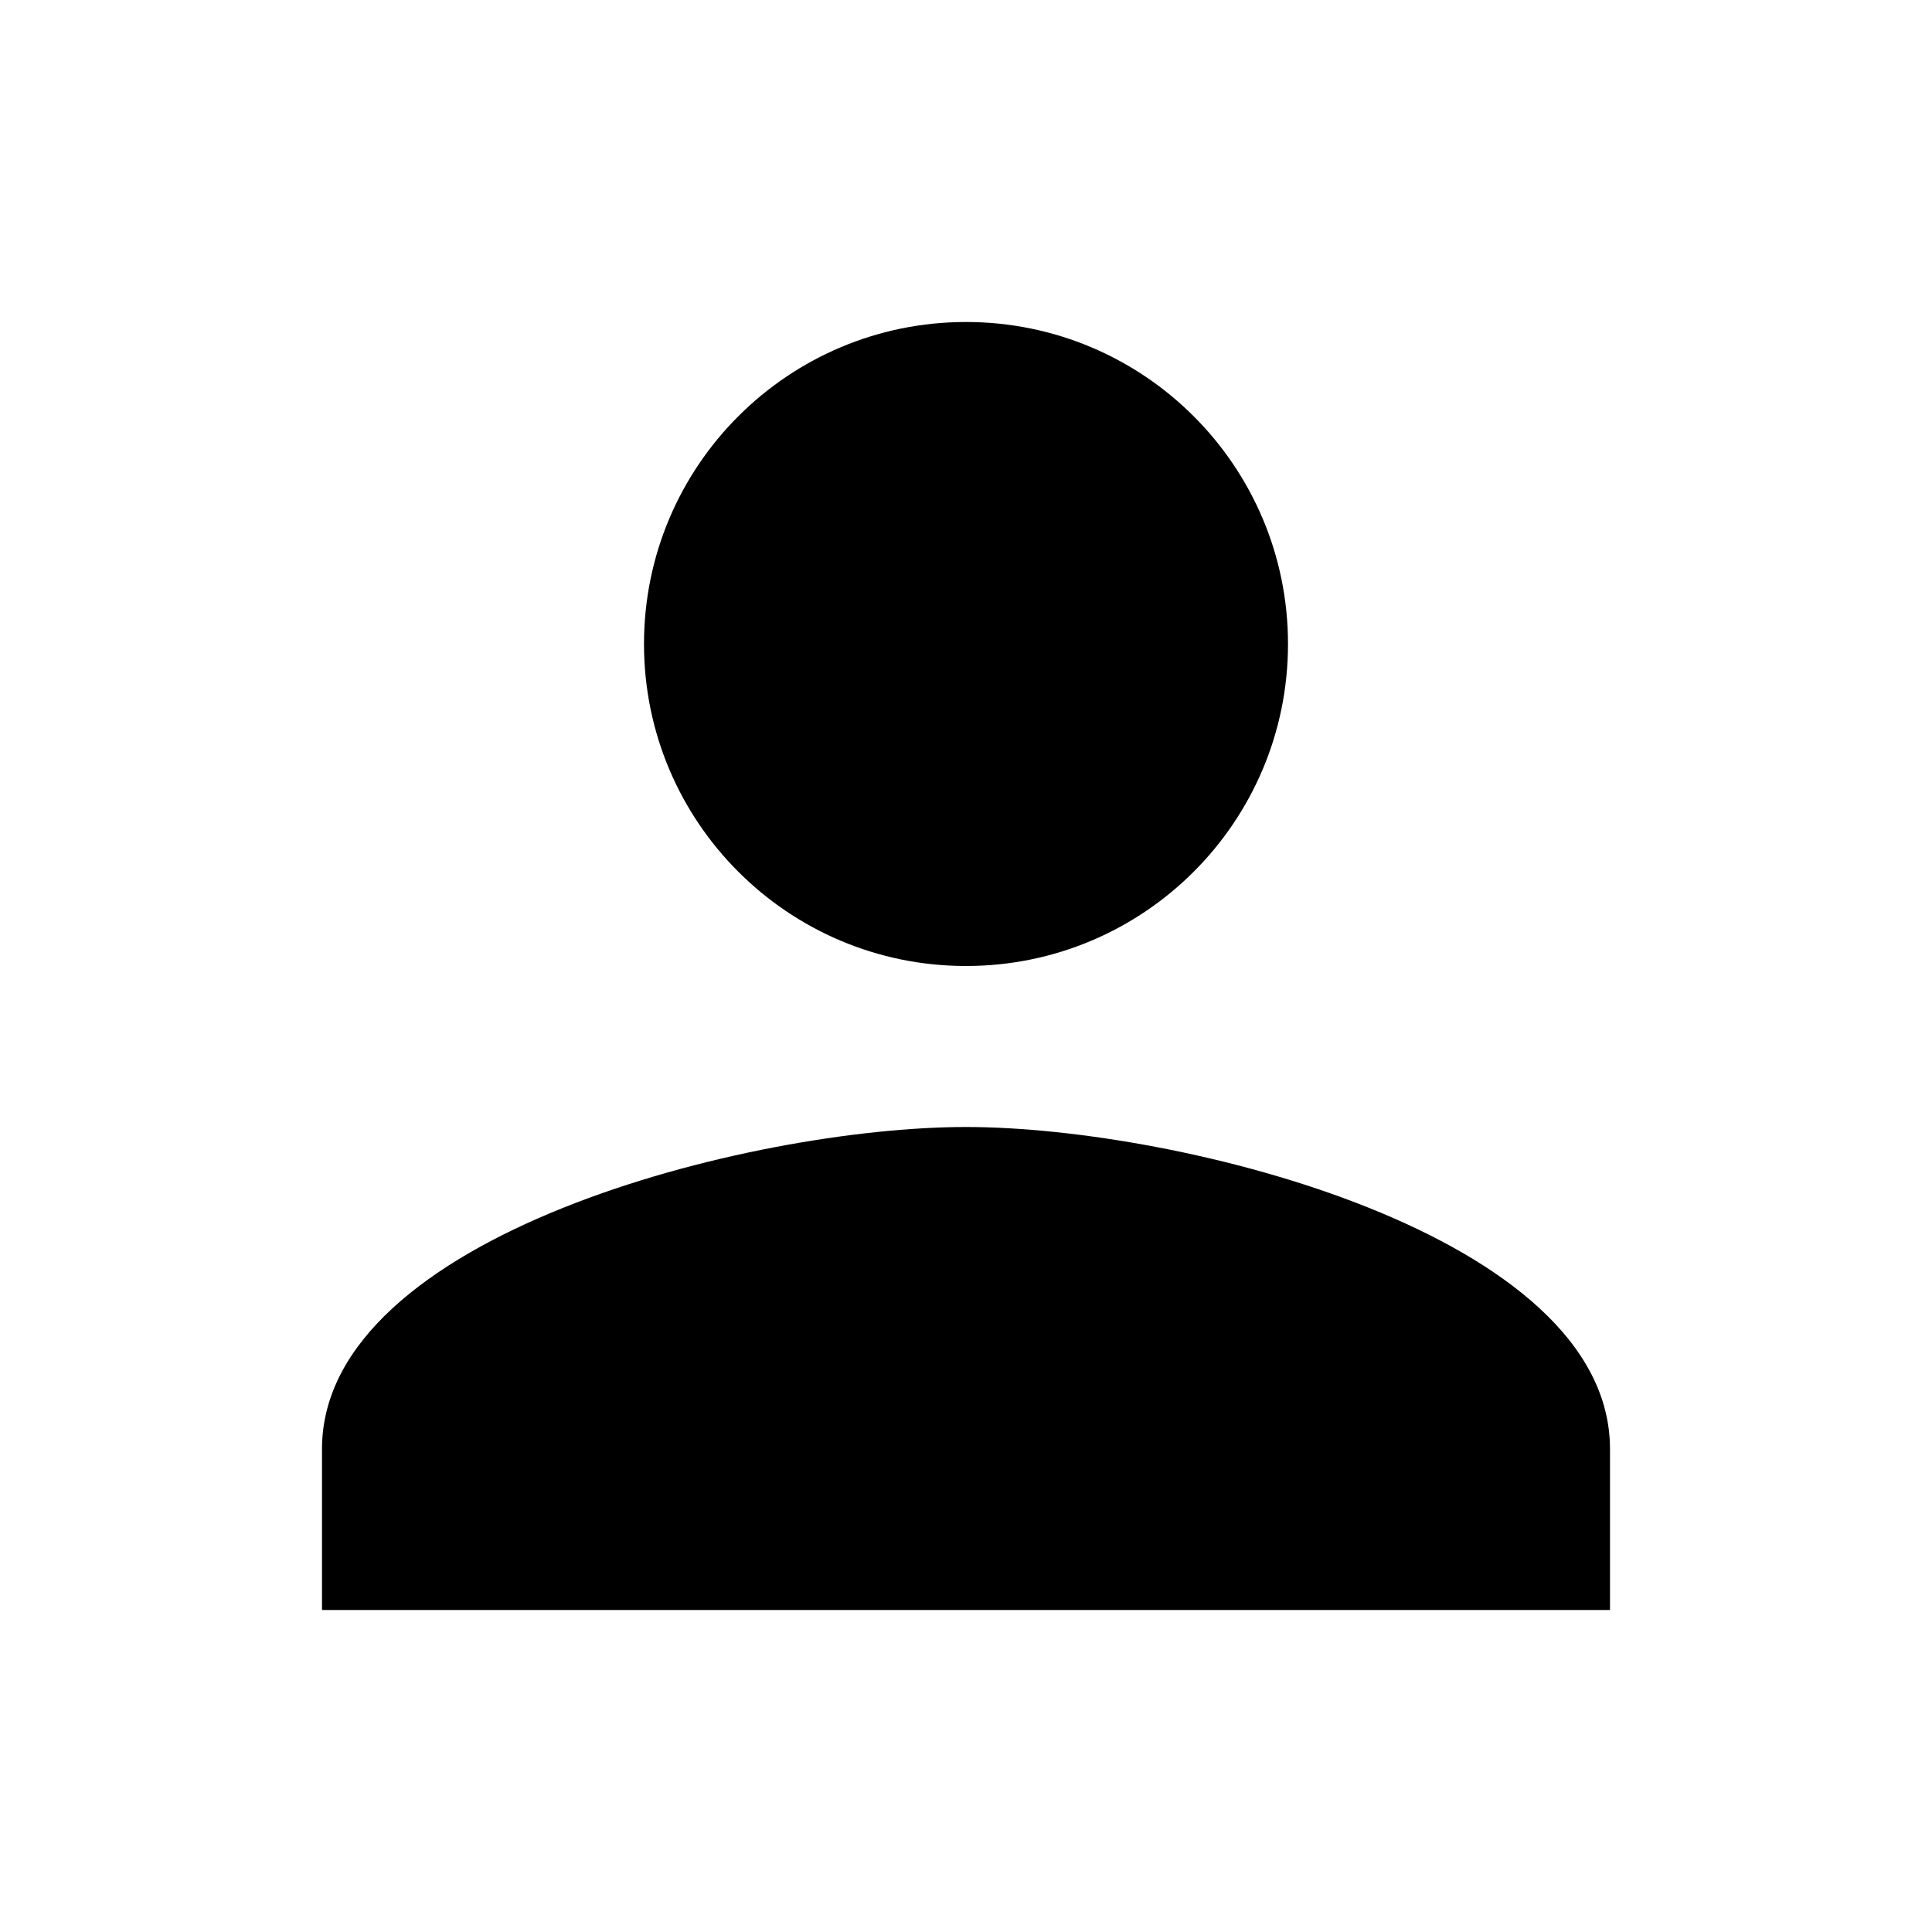
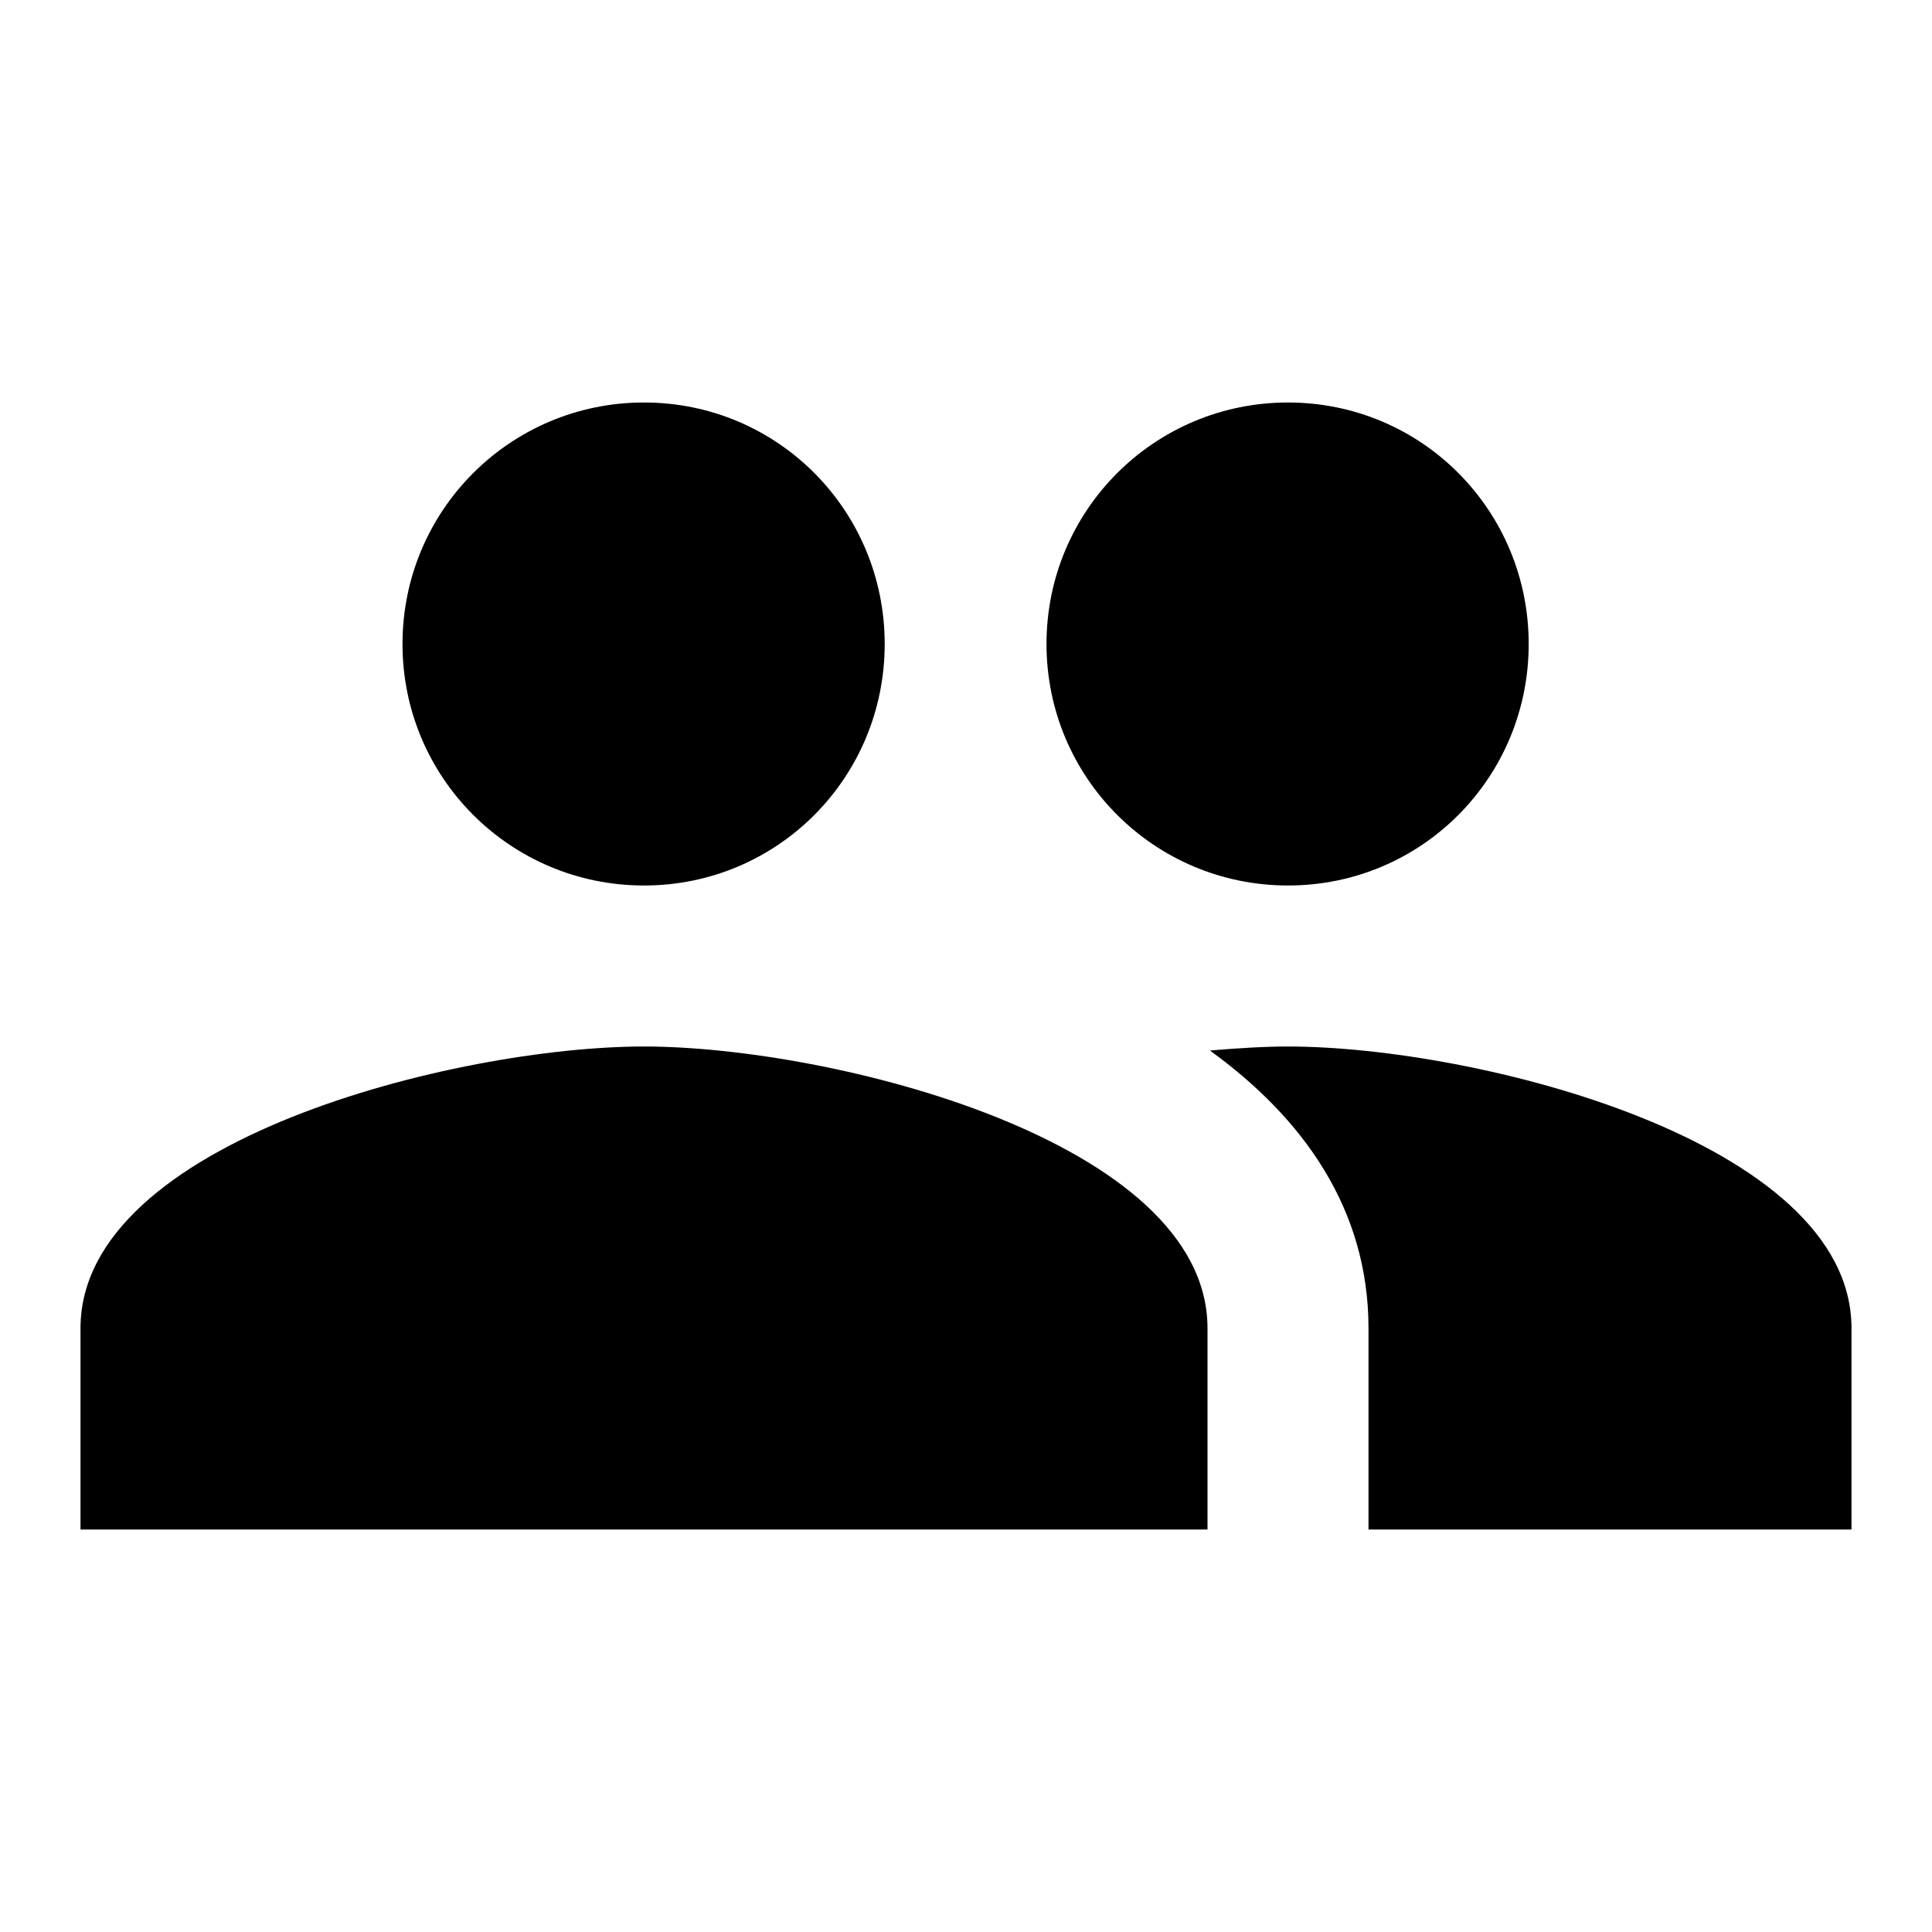
<svg xmlns="http://www.w3.org/2000/svg" width="24" height="24" viewBox="0 0 24 24">
-   <path d="M12 12c2.21 0 4-1.79 4-4s-1.79-4-4-4-4 1.79-4 4 1.79 4 4 4zm0 2c-2.67 0-8 1.34-8 4v2h16v-2c0-2.66-5.33-4-8-4z" />
  <path d="M0 0h24v24H0z" fill="none" />
+   <path d="M16 11c1.66 0 2.99-1.34 2.99-3S17.66 5 16 5c-1.66 0-3 1.34-3 3s1.34 3 3 3zm-8 0c1.66 0 2.99-1.34 2.99-3S9.66 5 8 5C6.34 5 5 6.34 5 8s1.34 3 3 3zm0 2c-2.33 0-7 1.17-7 3.5V19h14v-2.5c0-2.33-4.67-3.5-7-3.5zm8 0c-.29 0-.62.02-.97.05 1.16.84 1.97 1.97 1.97 3.45V19h6v-2.5c0-2.33-4.67-3.5-7-3.5z" />
</svg>
